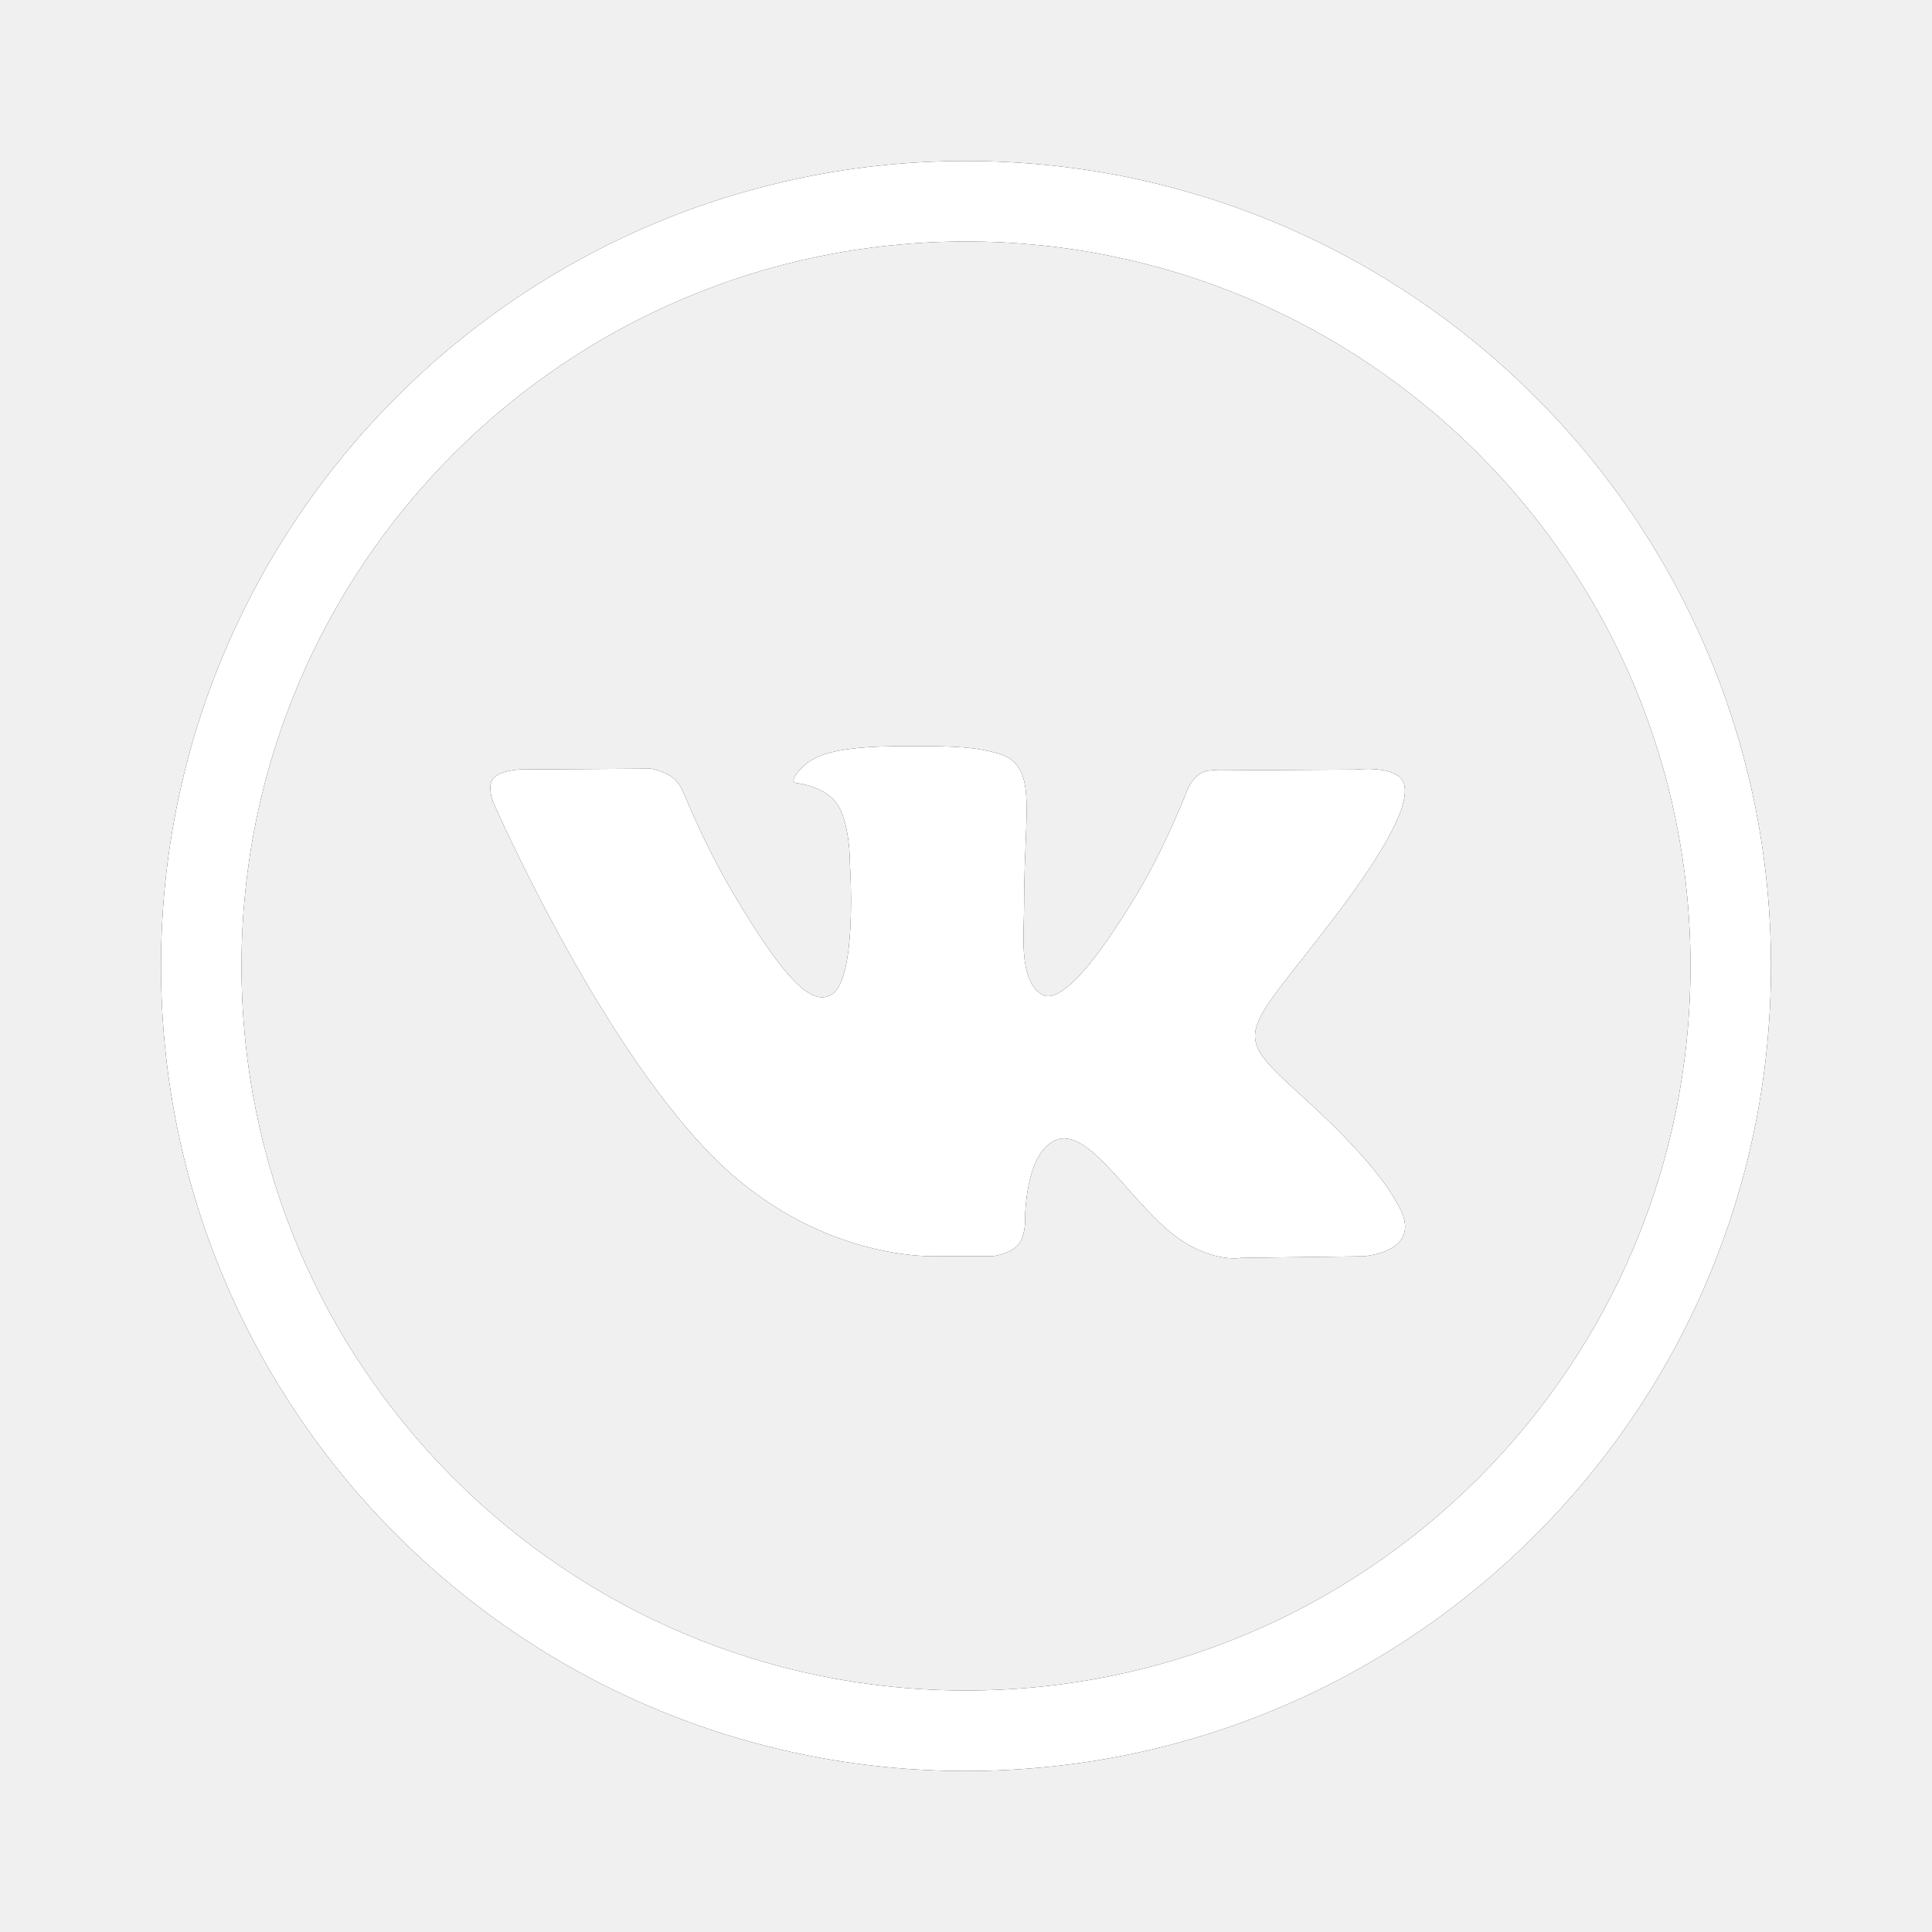
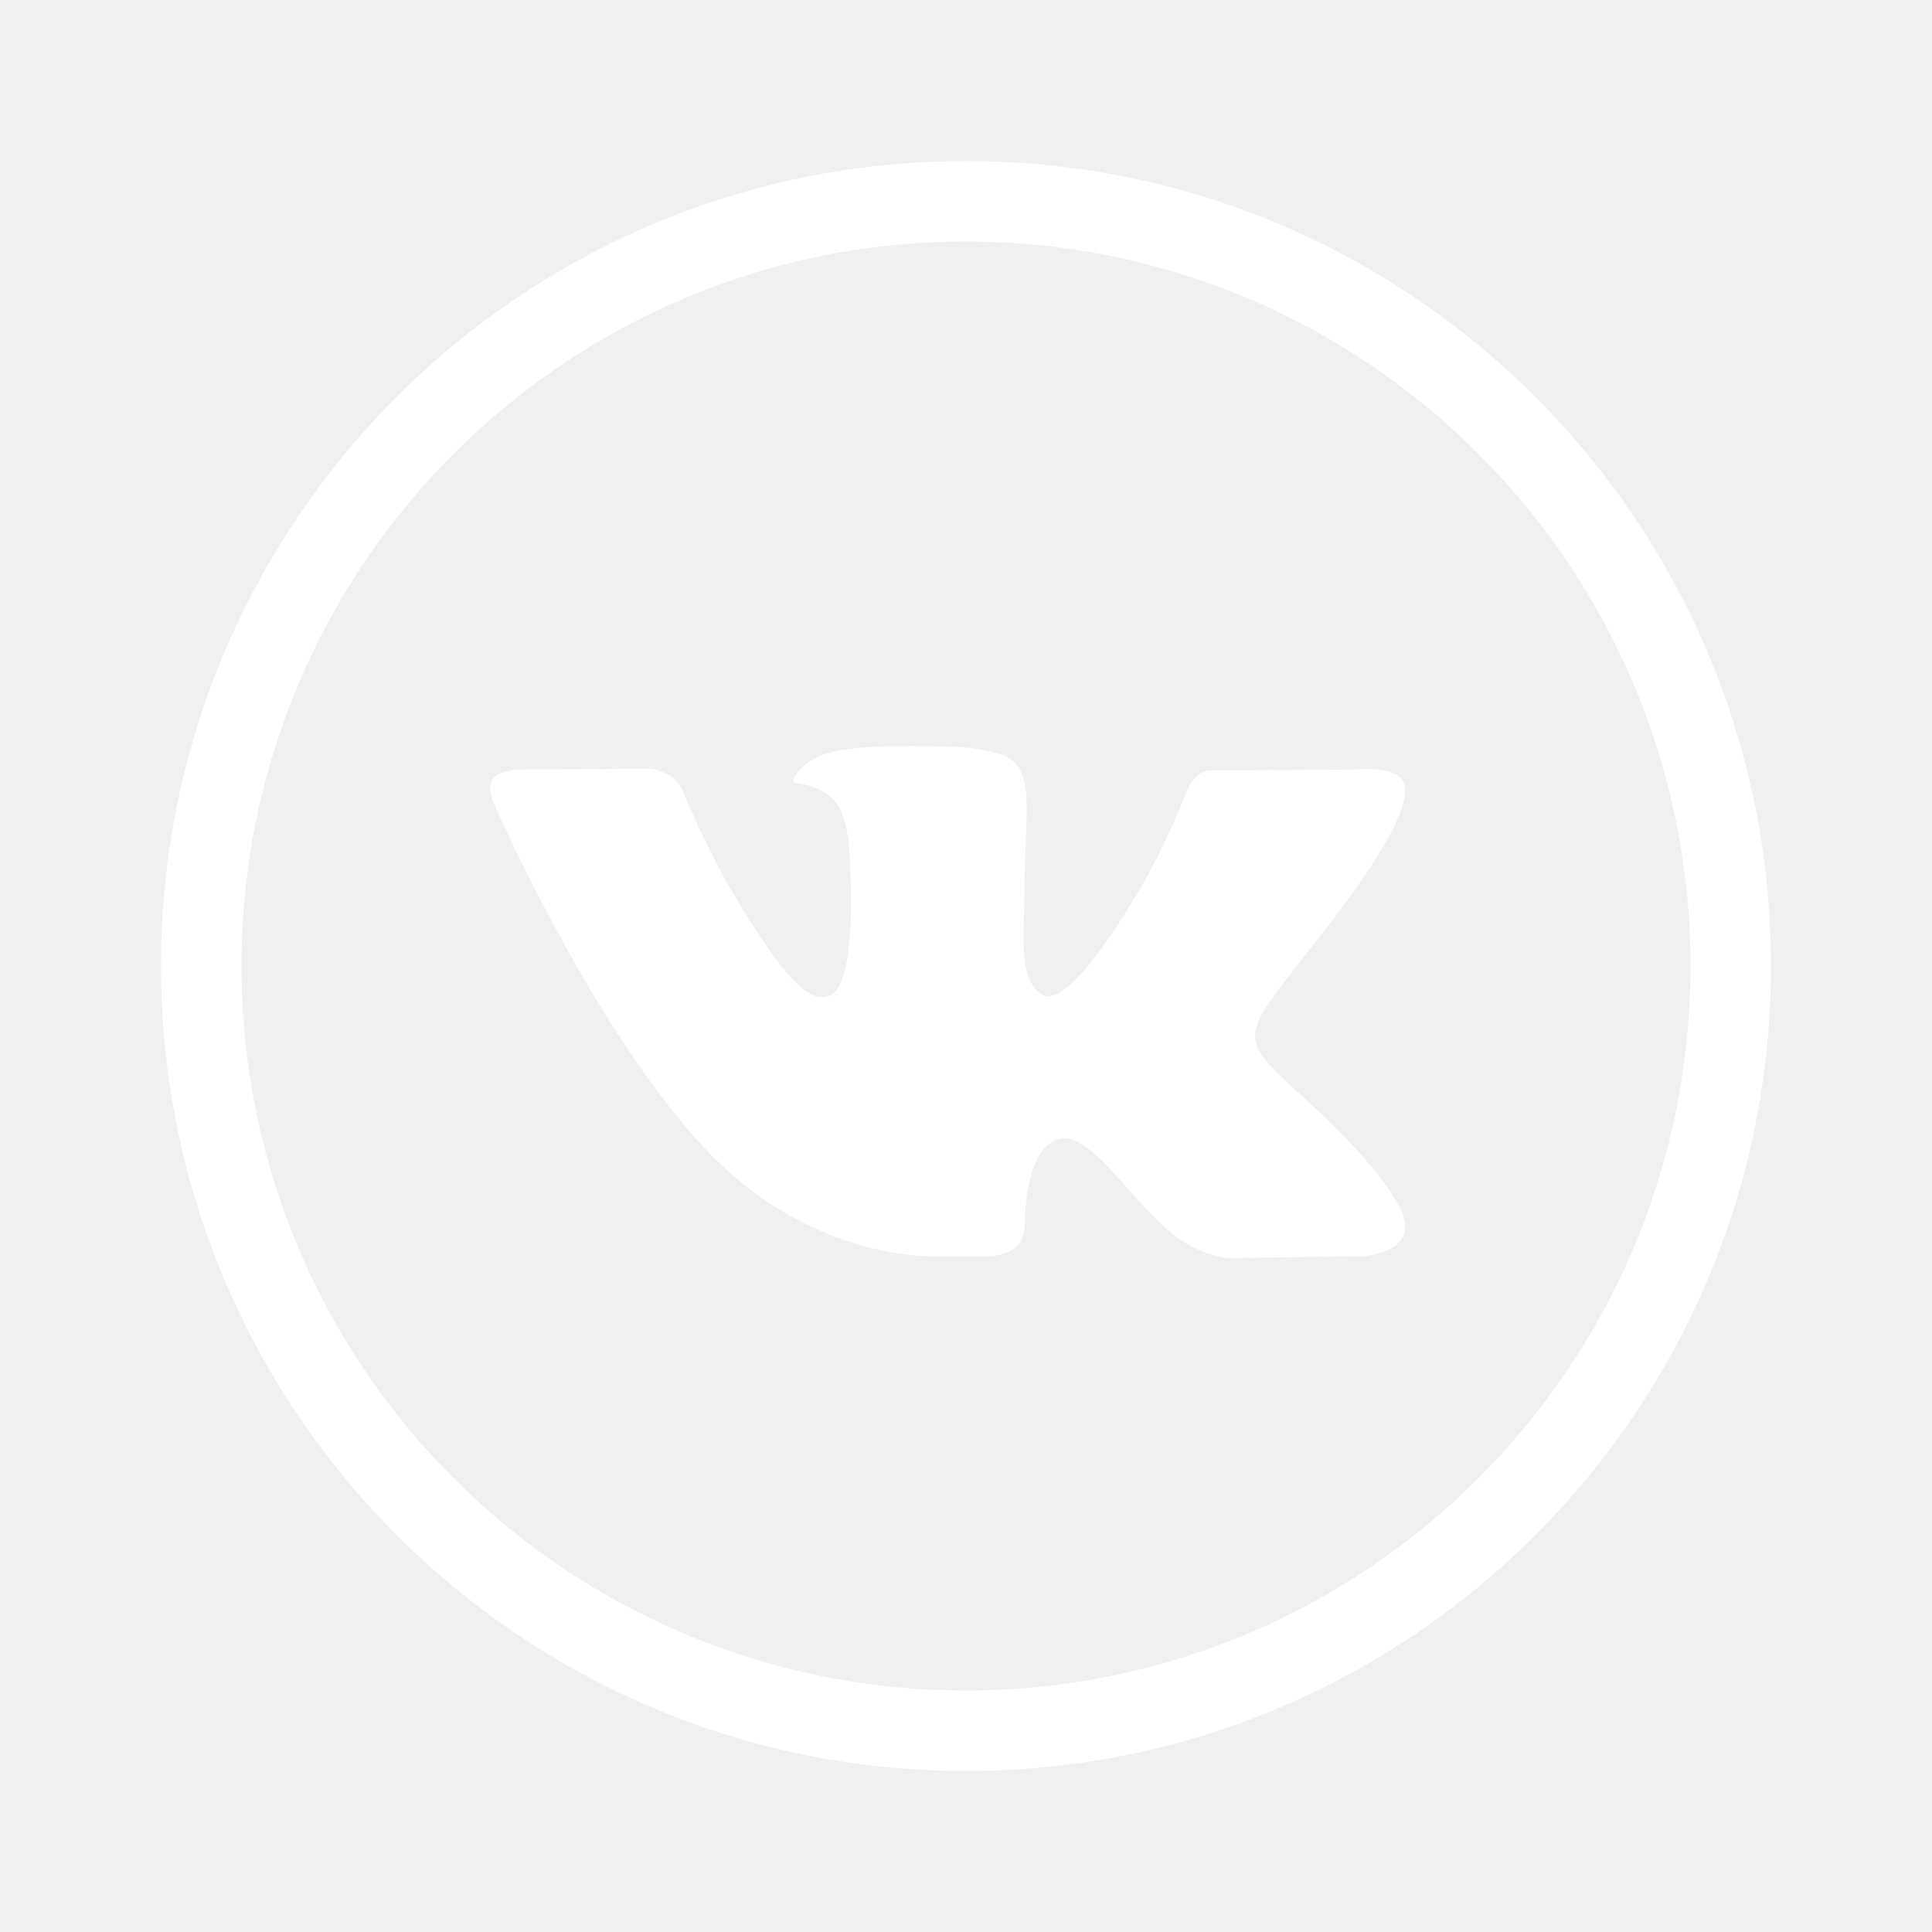
- <svg xmlns="http://www.w3.org/2000/svg" xmlns:xlink="http://www.w3.org/1999/xlink" width="24" height="24" viewBox="0 0 24 24">
-   <defs>
-     <path id="a" d="M10 19a9 9 0 1 0 0-18 9 9 0 0 0 0 18zm0 1C4.477 20 0 15.523 0 10S4.477 0 10 0s10 4.477 10 10-4.477 10-10 10zm.33-6.395s.205-.022.31-.133c.096-.101.093-.293.093-.293s-.013-.894.41-1.026c.417-.13.952.865 1.52 1.247.43.29.755.226.755.226l1.518-.02s.794-.049.417-.662c-.03-.05-.22-.453-1.128-1.281-.952-.867-.824-.727.322-2.227.698-.913.977-1.47.89-1.709-.083-.228-.597-.167-.597-.167l-1.708.01s-.127-.017-.22.038a.474.474 0 0 0-.152.18s-.27.707-.63 1.308c-.762 1.268-1.066 1.335-1.19 1.256-.29-.183-.218-.737-.218-1.13 0-1.23.19-1.742-.37-1.875-.185-.044-.322-.073-.797-.078-.61-.006-1.125.003-1.418.143-.194.093-.344.302-.252.314.112.014.368.067.504.248.175.234.169.76.169.76s.1 1.446-.236 1.626c-.23.123-.545-.129-1.224-1.28-.347-.588-.61-1.24-.61-1.24s-.05-.122-.14-.187c-.11-.08-.263-.104-.263-.104l-1.624.01s-.244.007-.333.111c-.08.093-.006.284-.006.284s1.27 2.92 2.71 4.39c1.32 1.35 2.819 1.261 2.819 1.261h.679z" />
-   </defs>
-   <g fill="none" fill-rule="evenodd">
-     <path d="M2 2h20v20H2z" />
+ <svg xmlns="http://www.w3.org/2000/svg" version="1.1" id="Слой_1" x="0px" y="0px" width="24px" height="24px" viewBox="0 0 24 24" enable-background="new 0 0 24 24" xml:space="preserve">
+   <g>
+     <path fill="none" d="M2,2h20v20H2V2z" />
    <g transform="translate(2 2)">
-       <mask id="b" fill="#fff">
-         <use xlink:href="#a" />
-       </mask>
-       <use fill="#000" fill-rule="nonzero" xlink:href="#a" />
-       <g mask="url(#b)">
-         <path fill="#FFFFFF" d="M-2-2h24v24H-2z" />
+       <g>
+         <path id="a_1_" fill="#ffffff" d="M10,19c4.971,0,9-4.029,9-9s-4.029-9-9-9s-9,4.029-9,9S5.029,19,10,19z M10,20     C4.477,20,0,15.523,0,10C0,4.477,4.477,0,10,0c5.523,0,10,4.477,10,10C20,15.523,15.523,20,10,20z M10.33,13.605     c0,0,0.205-0.022,0.311-0.133c0.096-0.102,0.092-0.293,0.092-0.293s-0.012-0.895,0.41-1.027c0.418-0.129,0.953,0.865,1.521,1.248     c0.43,0.289,0.755,0.226,0.755,0.226l1.518-0.021c0,0,0.795-0.049,0.418-0.662c-0.03-0.049-0.221-0.452-1.129-1.28     c-0.951-0.867-0.824-0.728,0.322-2.227c0.698-0.913,0.977-1.47,0.891-1.709C15.354,7.499,14.84,7.56,14.84,7.56l-1.708,0.01     c0,0-0.127-0.017-0.22,0.038c-0.064,0.046-0.117,0.108-0.152,0.18c0,0-0.27,0.707-0.63,1.308     c-0.762,1.268-1.065,1.335-1.19,1.256c-0.289-0.183-0.217-0.737-0.217-1.13c0-1.23,0.189-1.742-0.371-1.875     c-0.185-0.044-0.322-0.073-0.797-0.078C8.945,7.263,8.43,7.272,8.137,7.412C7.943,7.505,7.793,7.714,7.885,7.726     C7.997,7.74,8.253,7.793,8.389,7.974c0.175,0.234,0.169,0.76,0.169,0.76s0.1,1.446-0.236,1.626     c-0.23,0.123-0.545-0.129-1.224-1.28c-0.347-0.588-0.61-1.24-0.61-1.24s-0.05-0.122-0.14-0.187     c-0.11-0.08-0.263-0.104-0.263-0.104l-1.624,0.01c0,0-0.244,0.007-0.333,0.111c-0.08,0.093-0.006,0.284-0.006,0.284     s1.27,2.92,2.71,4.39c1.32,1.35,2.819,1.262,2.819,1.262H10.33z" />
      </g>
    </g>
  </g>
</svg>
